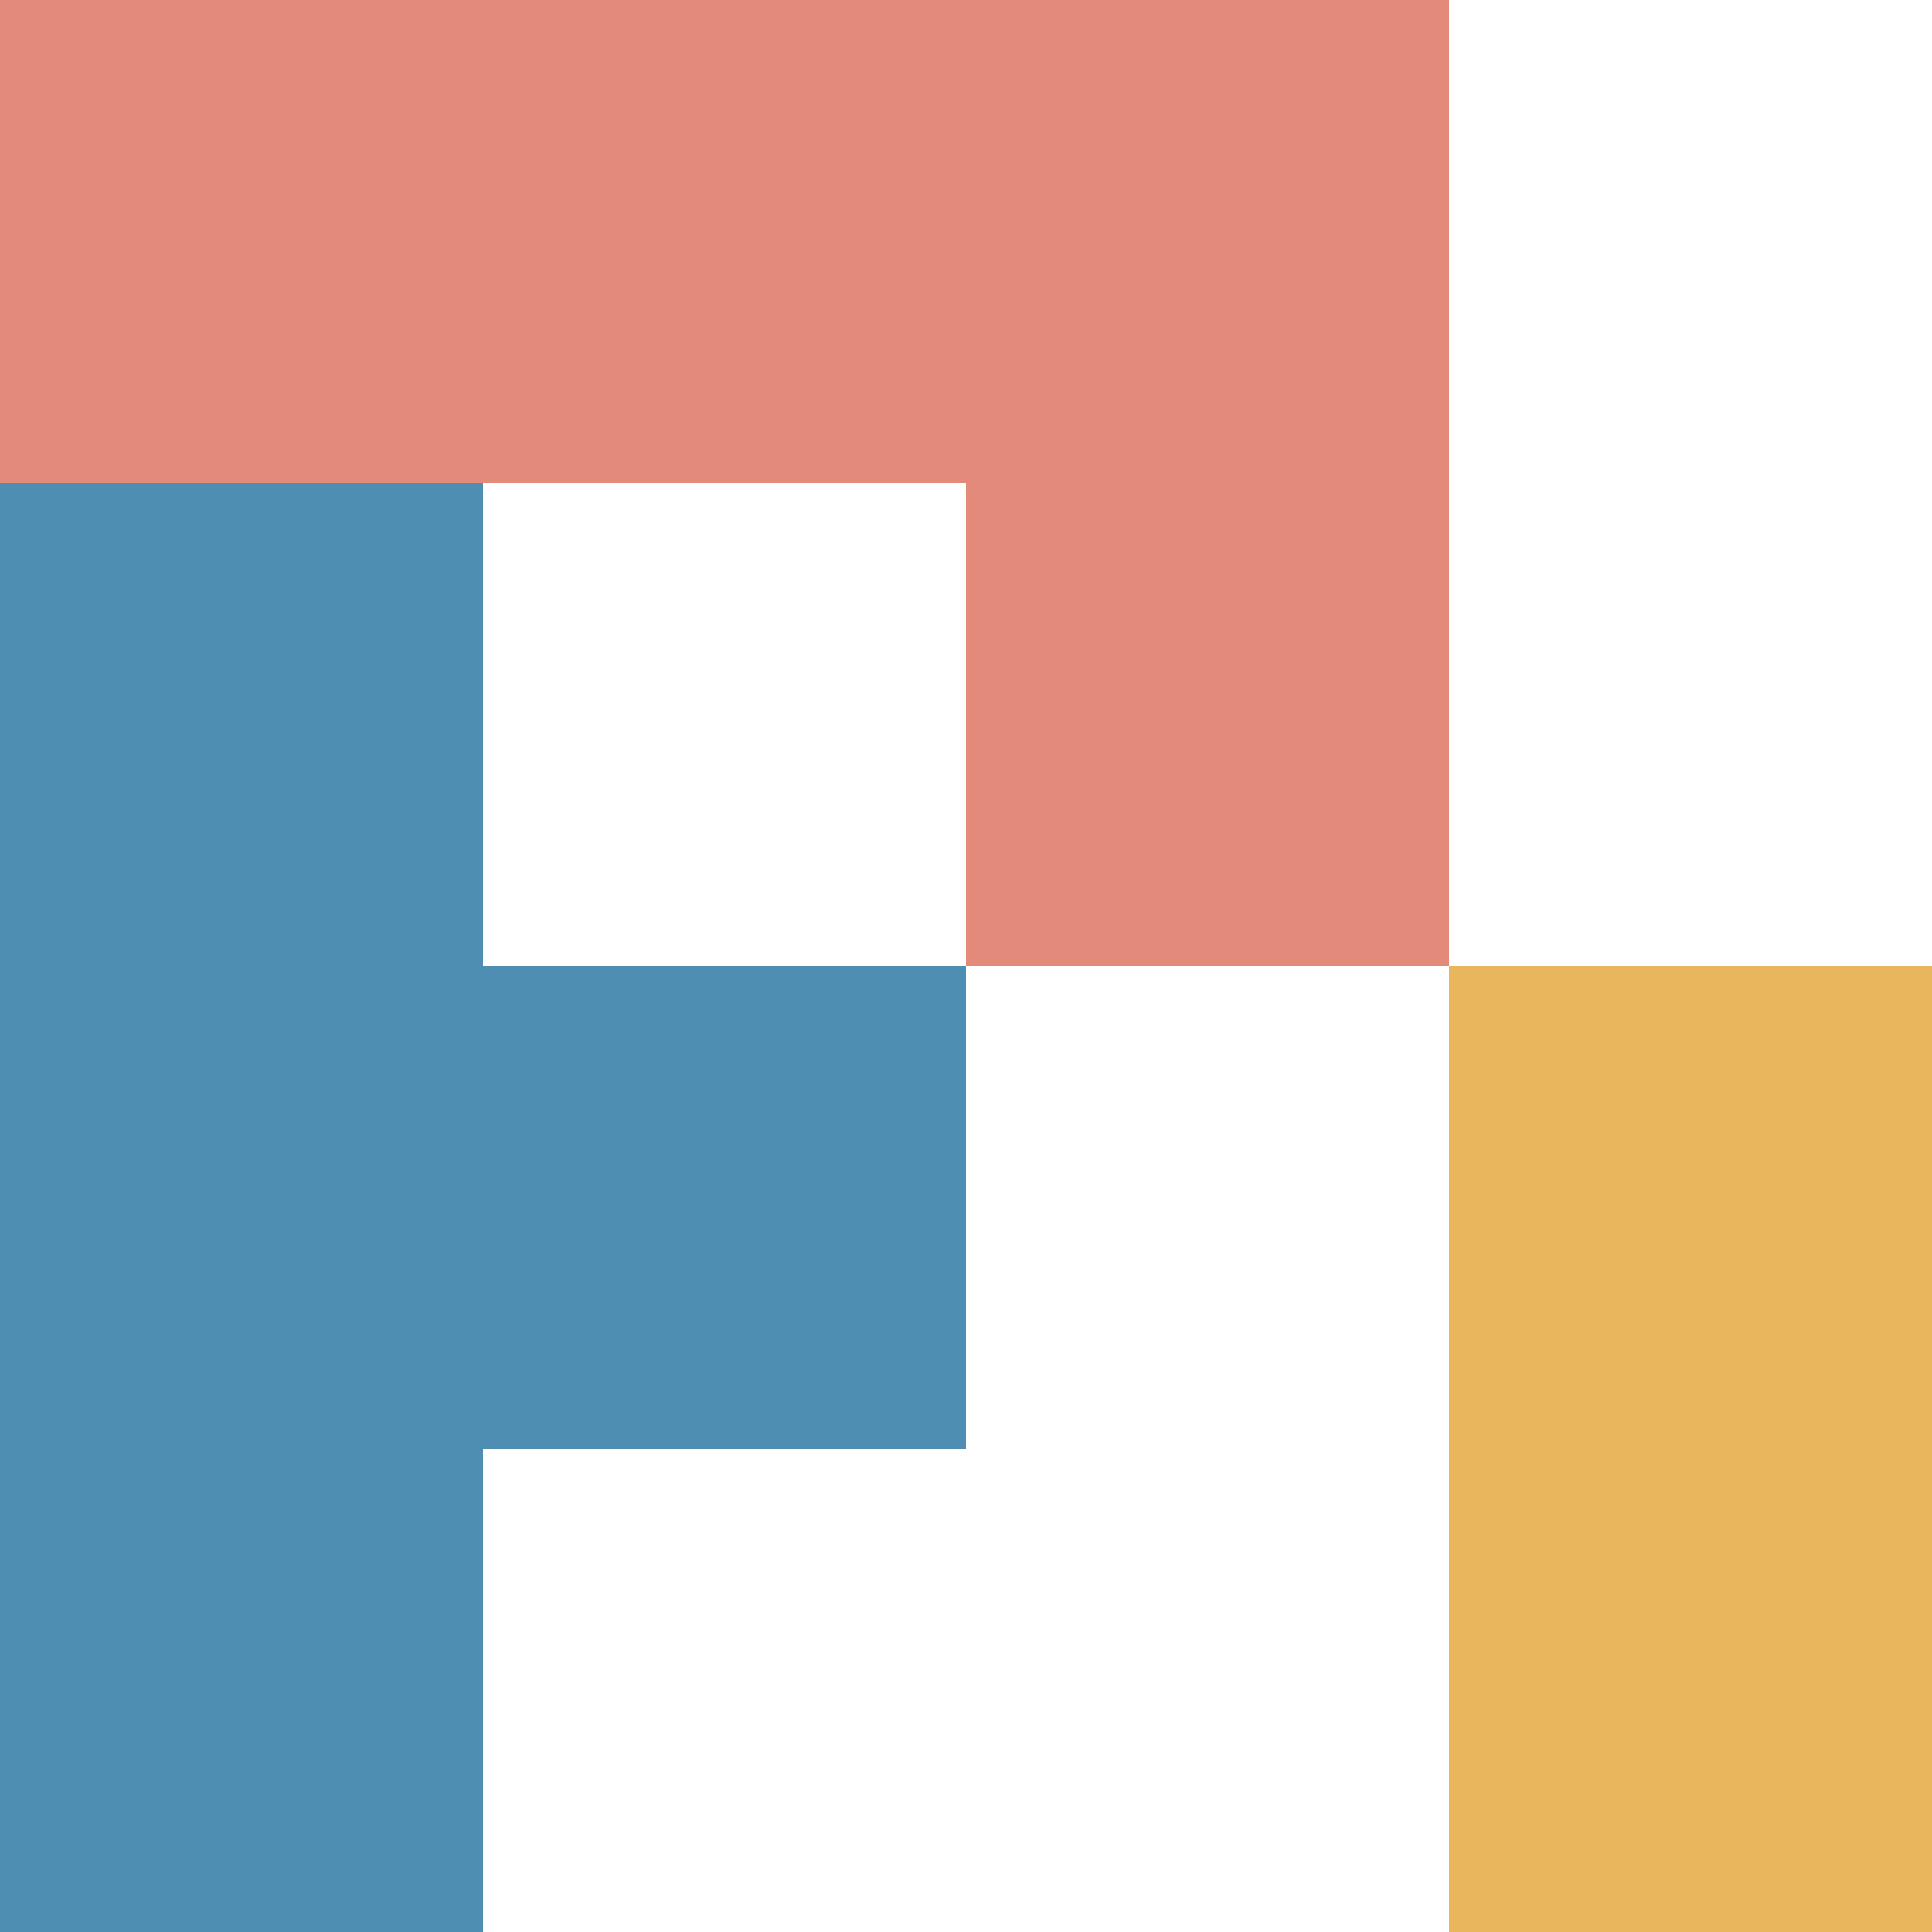
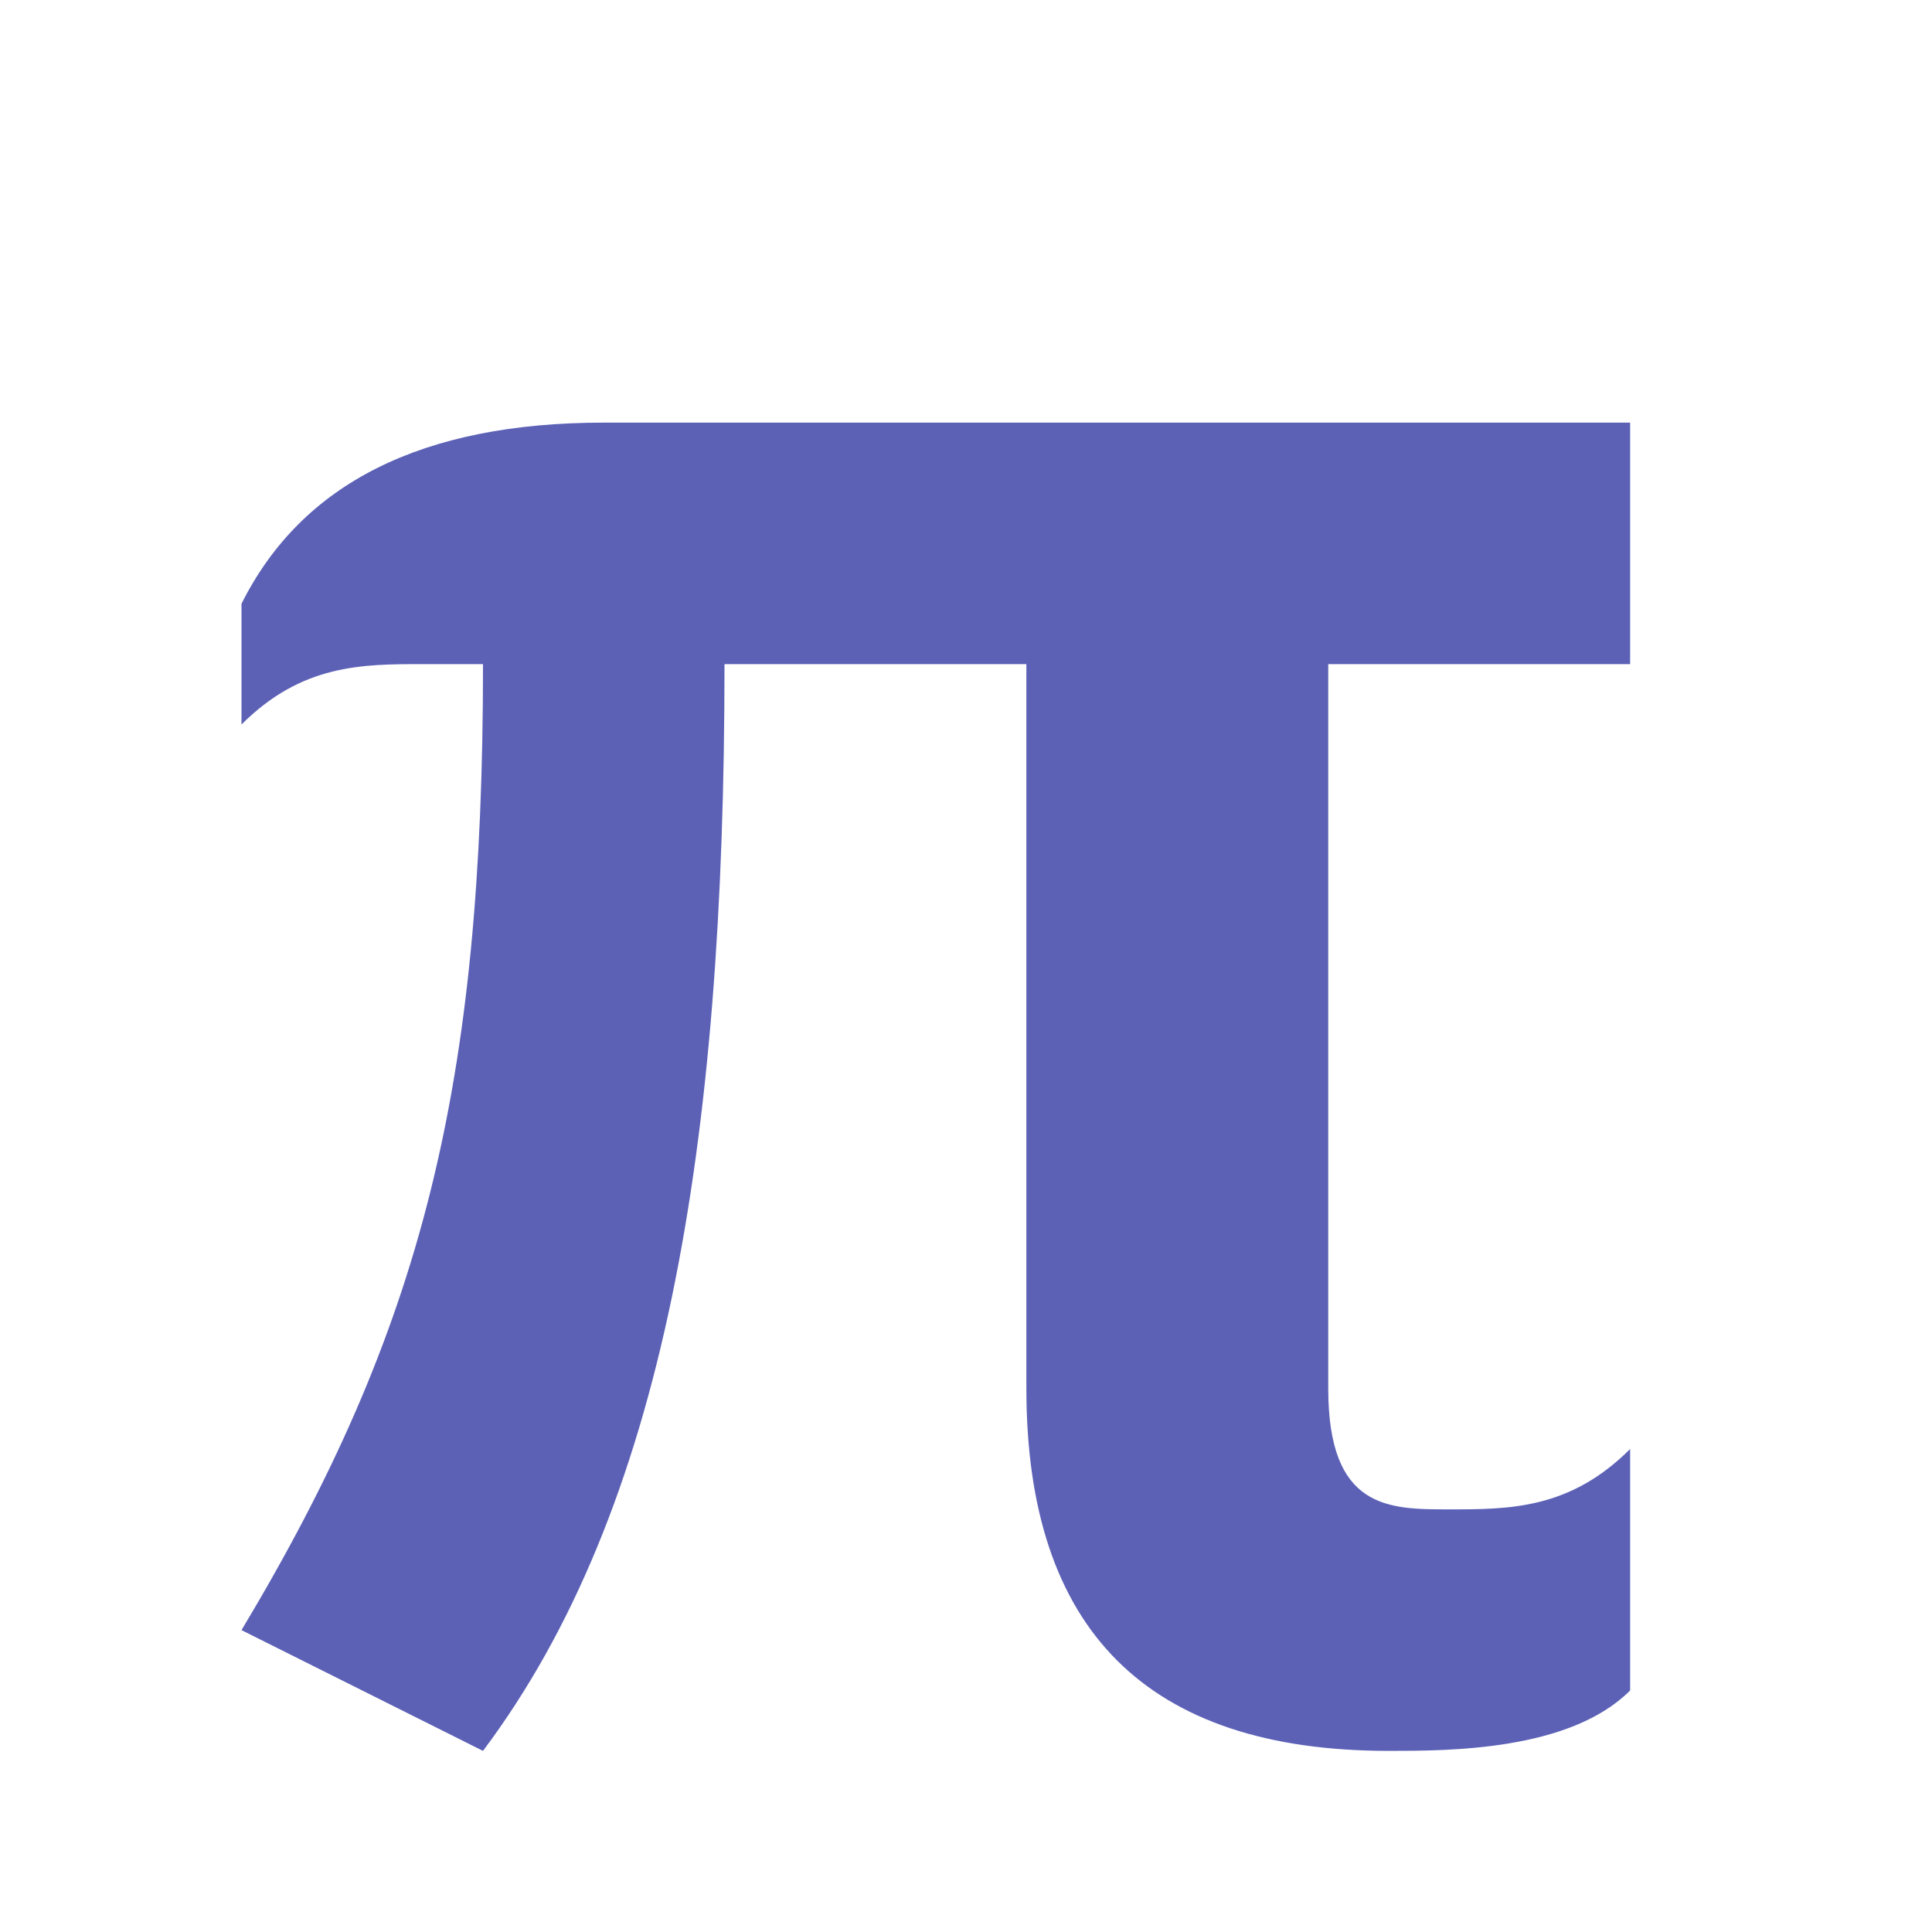
- <svg xmlns="http://www.w3.org/2000/svg" viewBox="0 0 40 40" shape-rendering="crispEdges">
-   <path fill="#e48a7a" d="M0 0h30v20H20V10H0z" />
-   <path fill="#4f8eb3" d="M0 10h10v10h10v10H10v10H0z" />
-   <path fill="#eab65d" d="M30 20h10v20H30z" />
+ <svg xmlns="http://www.w3.org/2000/svg" viewBox="0 0 32 32">
+   <path d="M4 10c1-2 3-3 6-3h17v4h-5v12c0 2 1 2 2 2s2 0 3-1v4c-1 1-3 1-4 1-4 0-6-2-6-6V11h-5c0 8-1 14-4 18l-4-2c3-5 4-9 4-16H7c-1 0-2 0-3 1Z" fill="#5c61b6" />
</svg>
